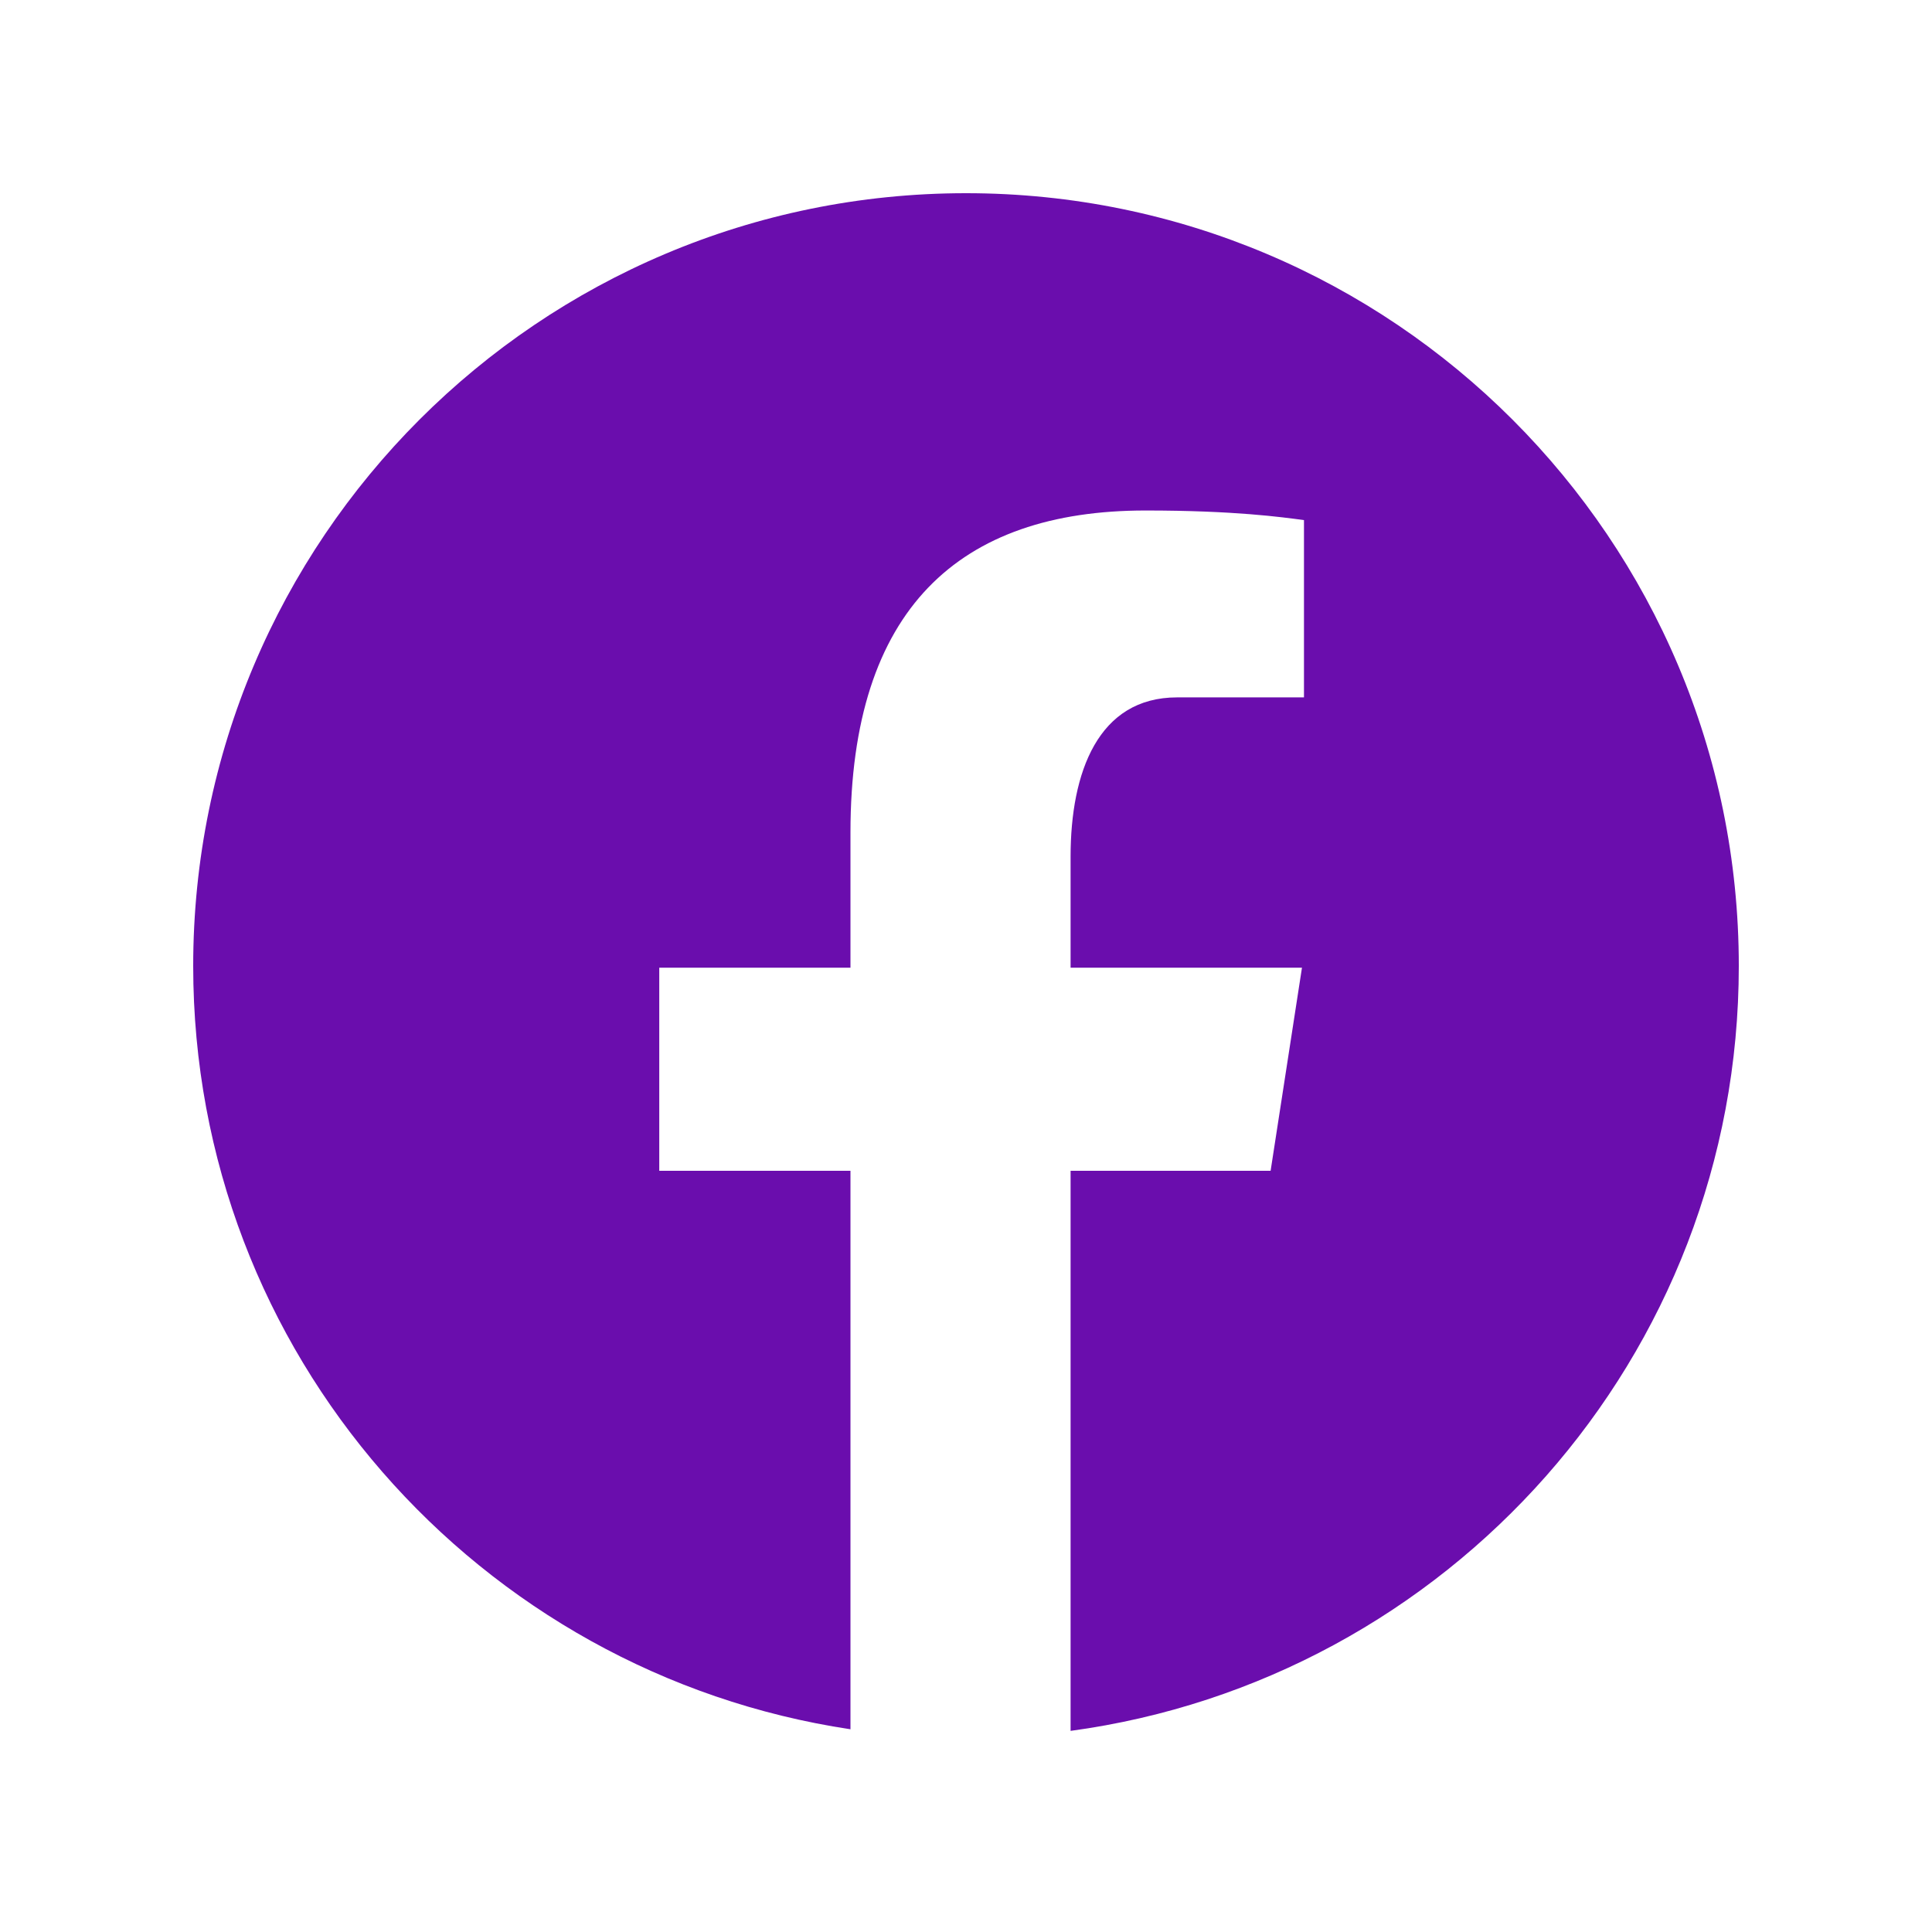
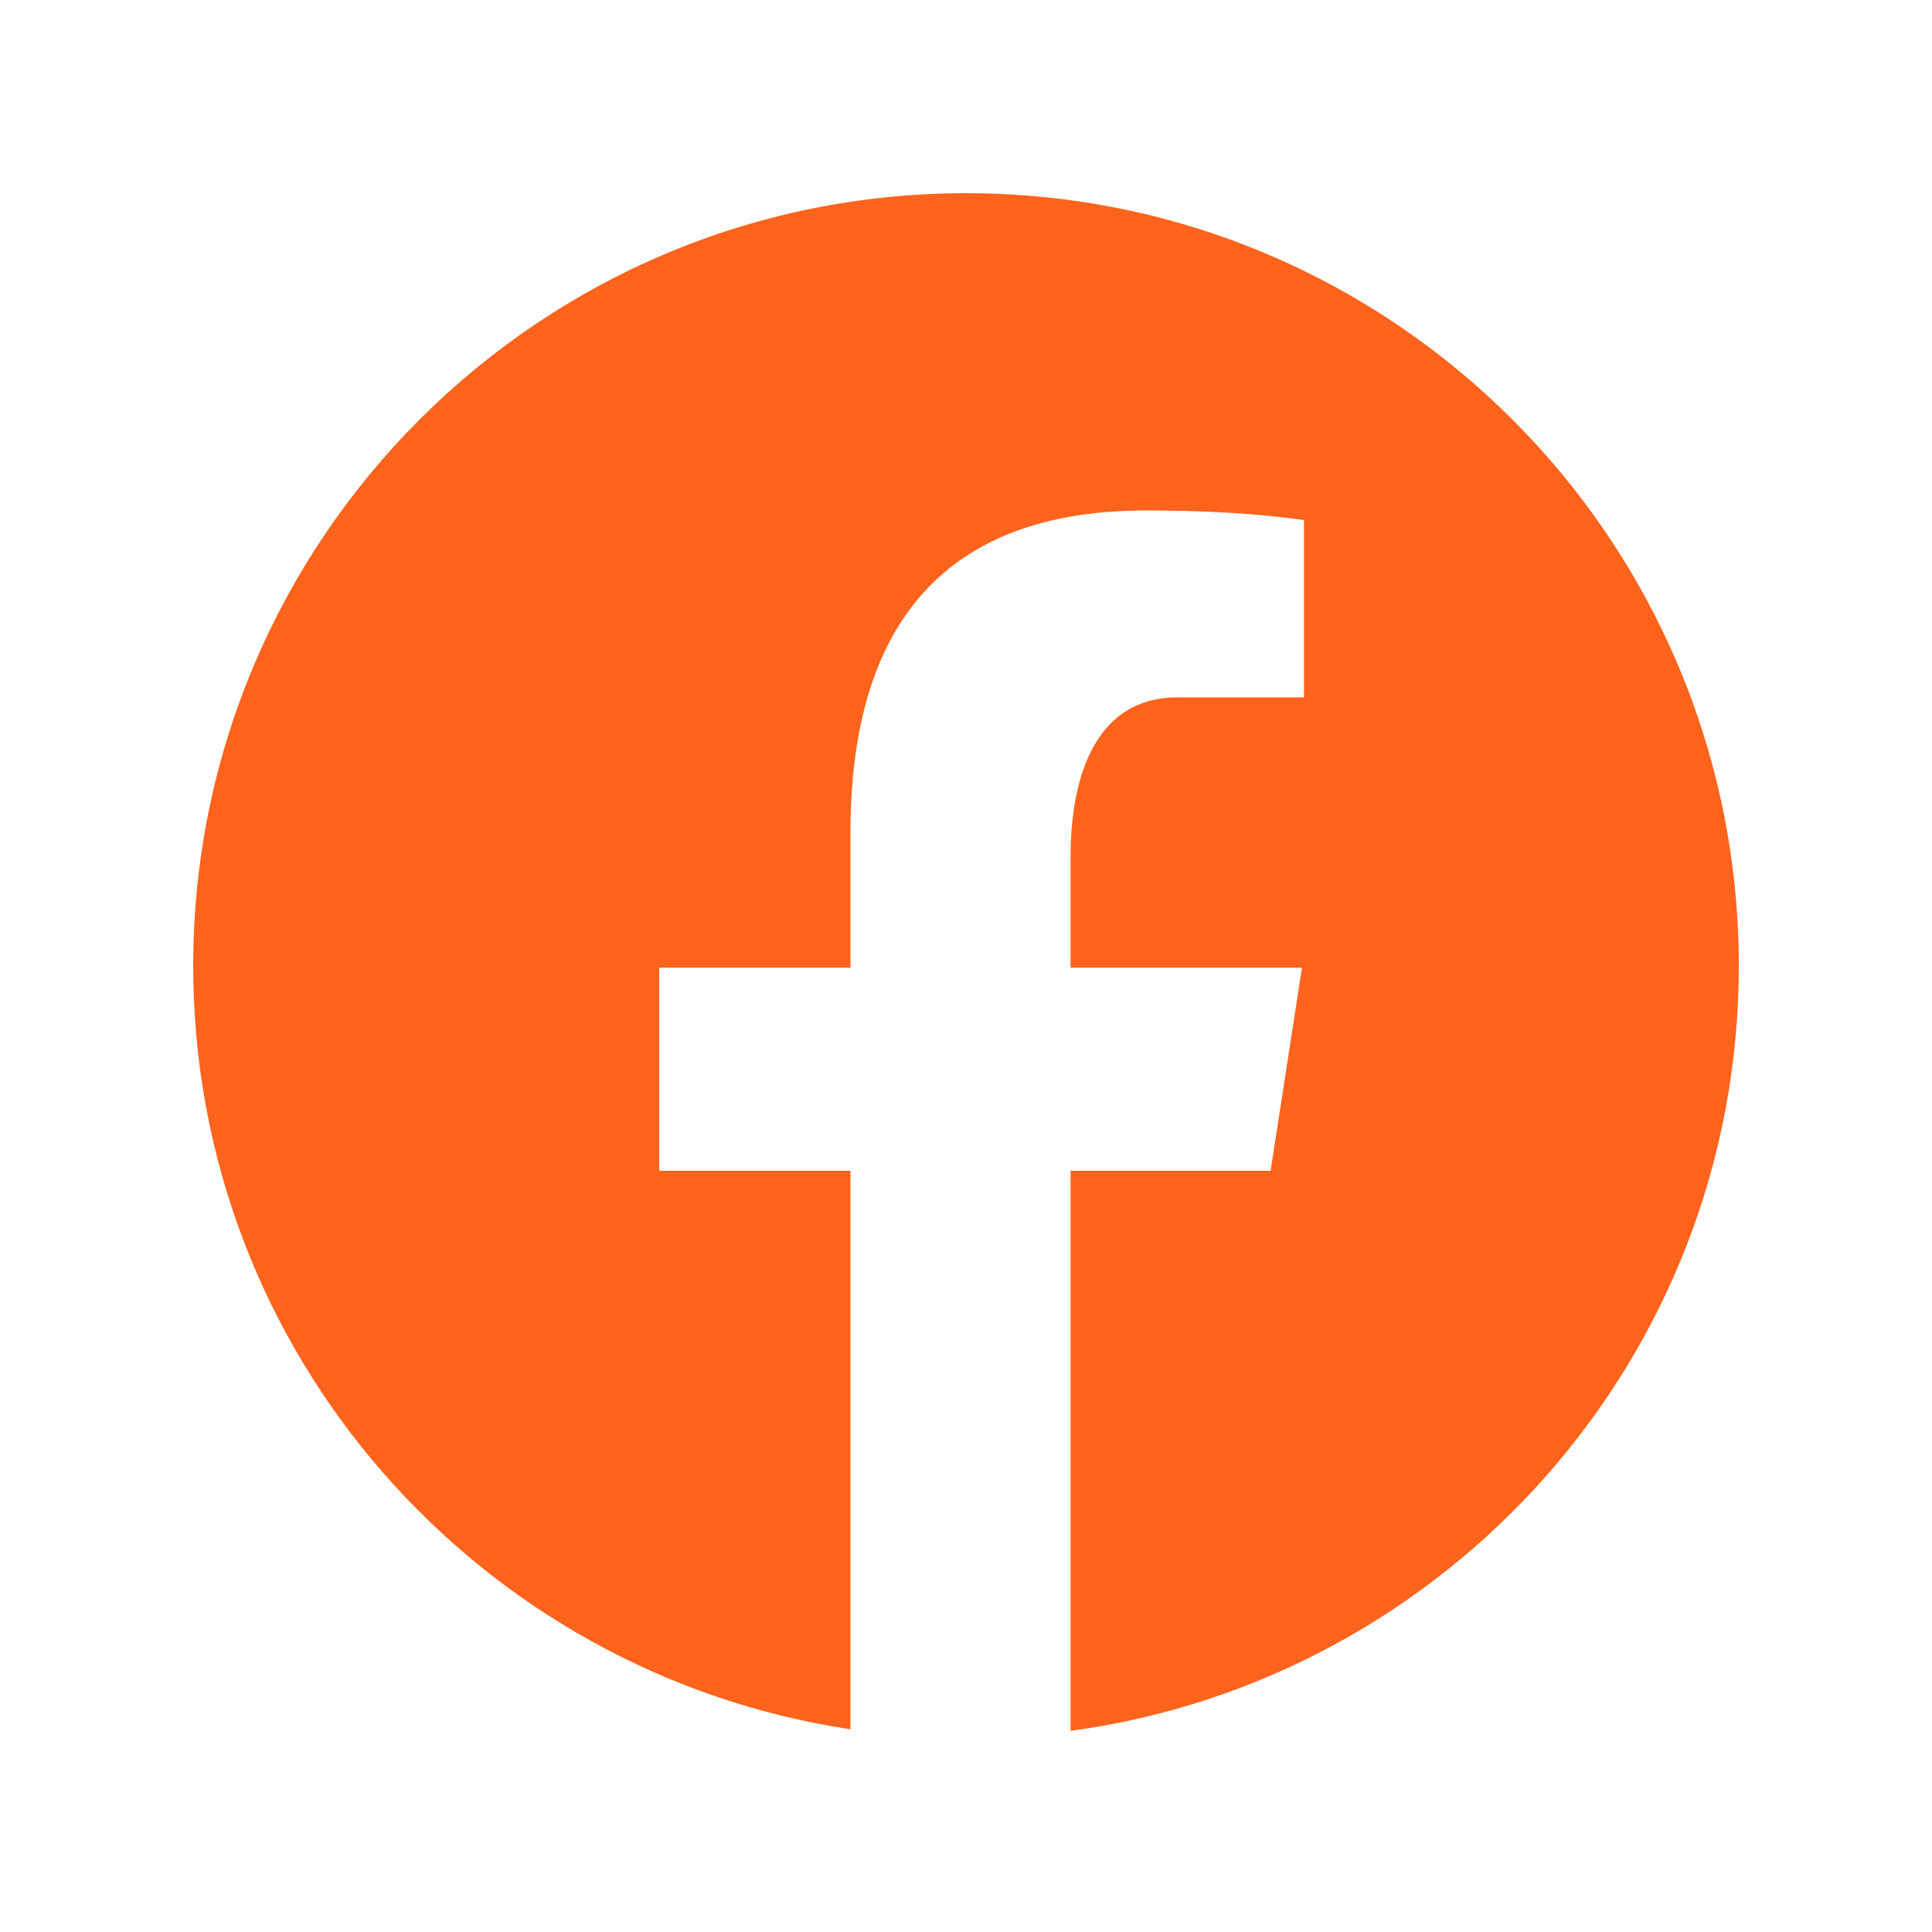
- <svg xmlns="http://www.w3.org/2000/svg" fill="#6a0dad" viewBox="0 0 30 30" width="30px" height="30px">
+ <svg xmlns="http://www.w3.org/2000/svg" fill="#ff631c" viewBox="0 0 30 30" width="30px" height="30px">
  <path d="M15,3C8.373,3,3,8.373,3,15c0,6.016,4.432,10.984,10.206,11.852V18.18h-2.969v-3.154h2.969v-2.099c0-3.475,1.693-5,4.581-5 c1.383,0,2.115,0.103,2.461,0.149v2.753h-1.97c-1.226,0-1.654,1.163-1.654,2.473v1.724h3.593L19.73,18.18h-3.106v8.697 C22.481,26.083,27,21.075,27,15C27,8.373,21.627,3,15,3z" />
</svg>
